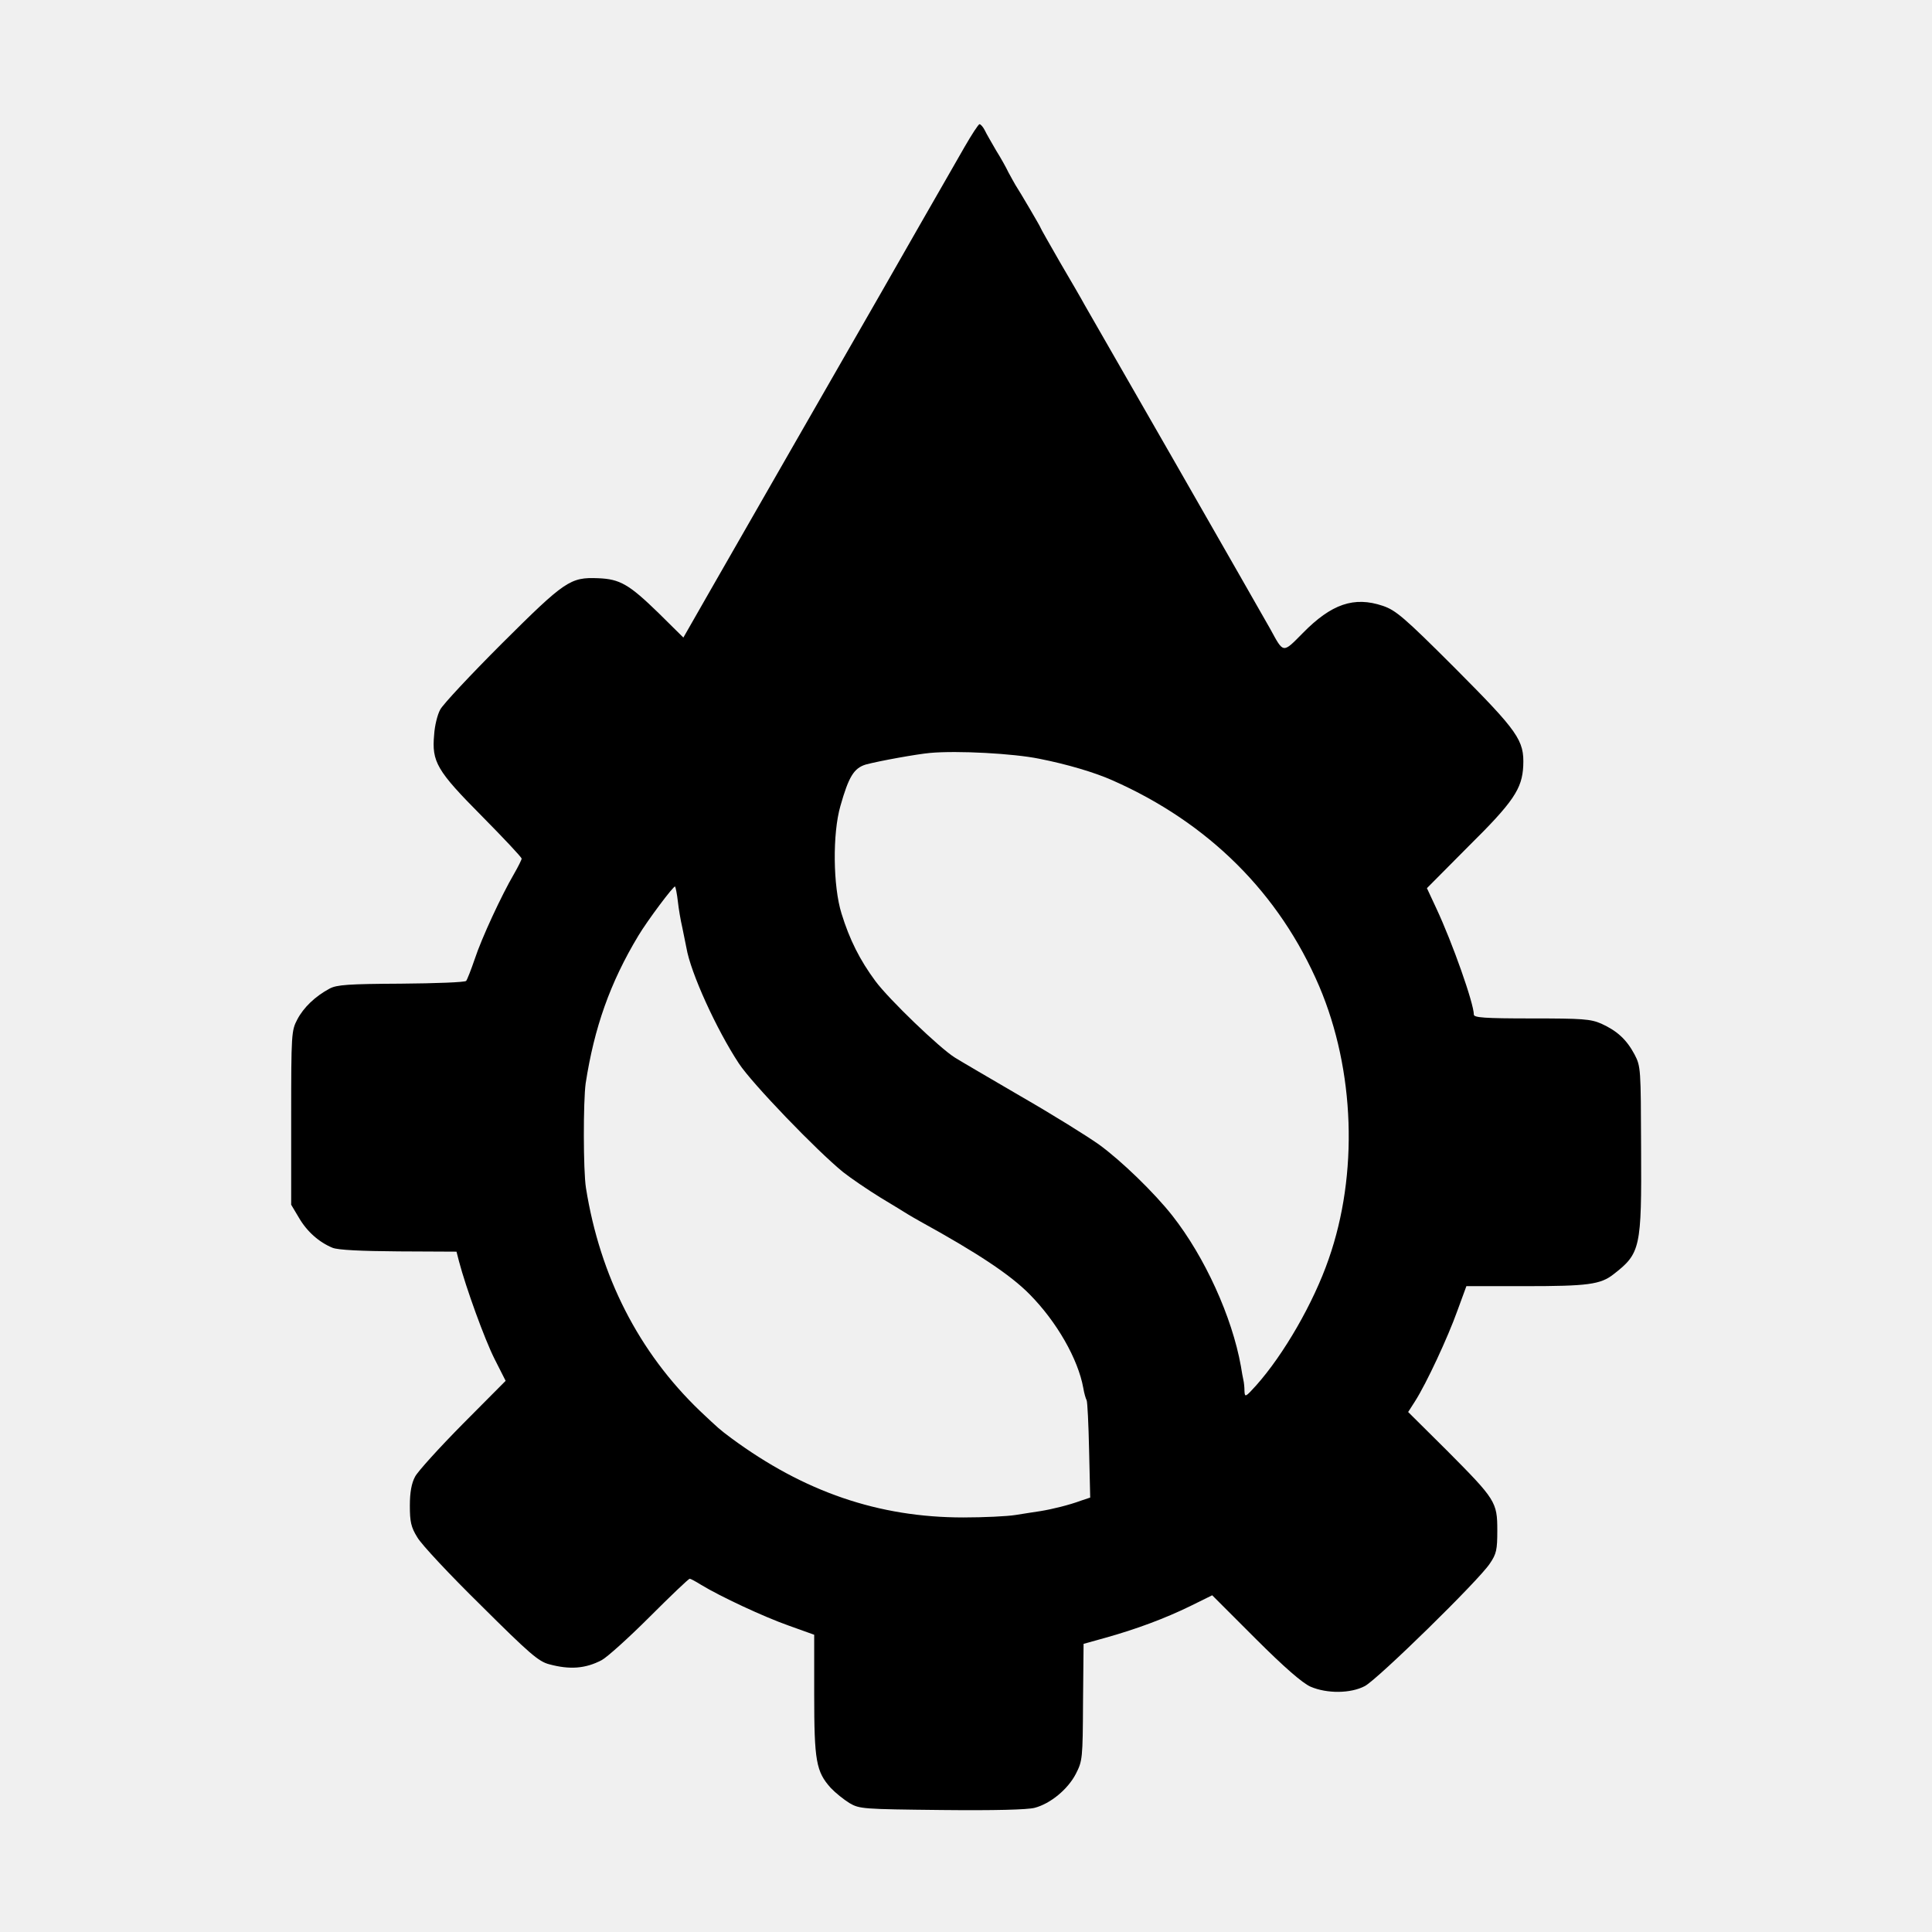
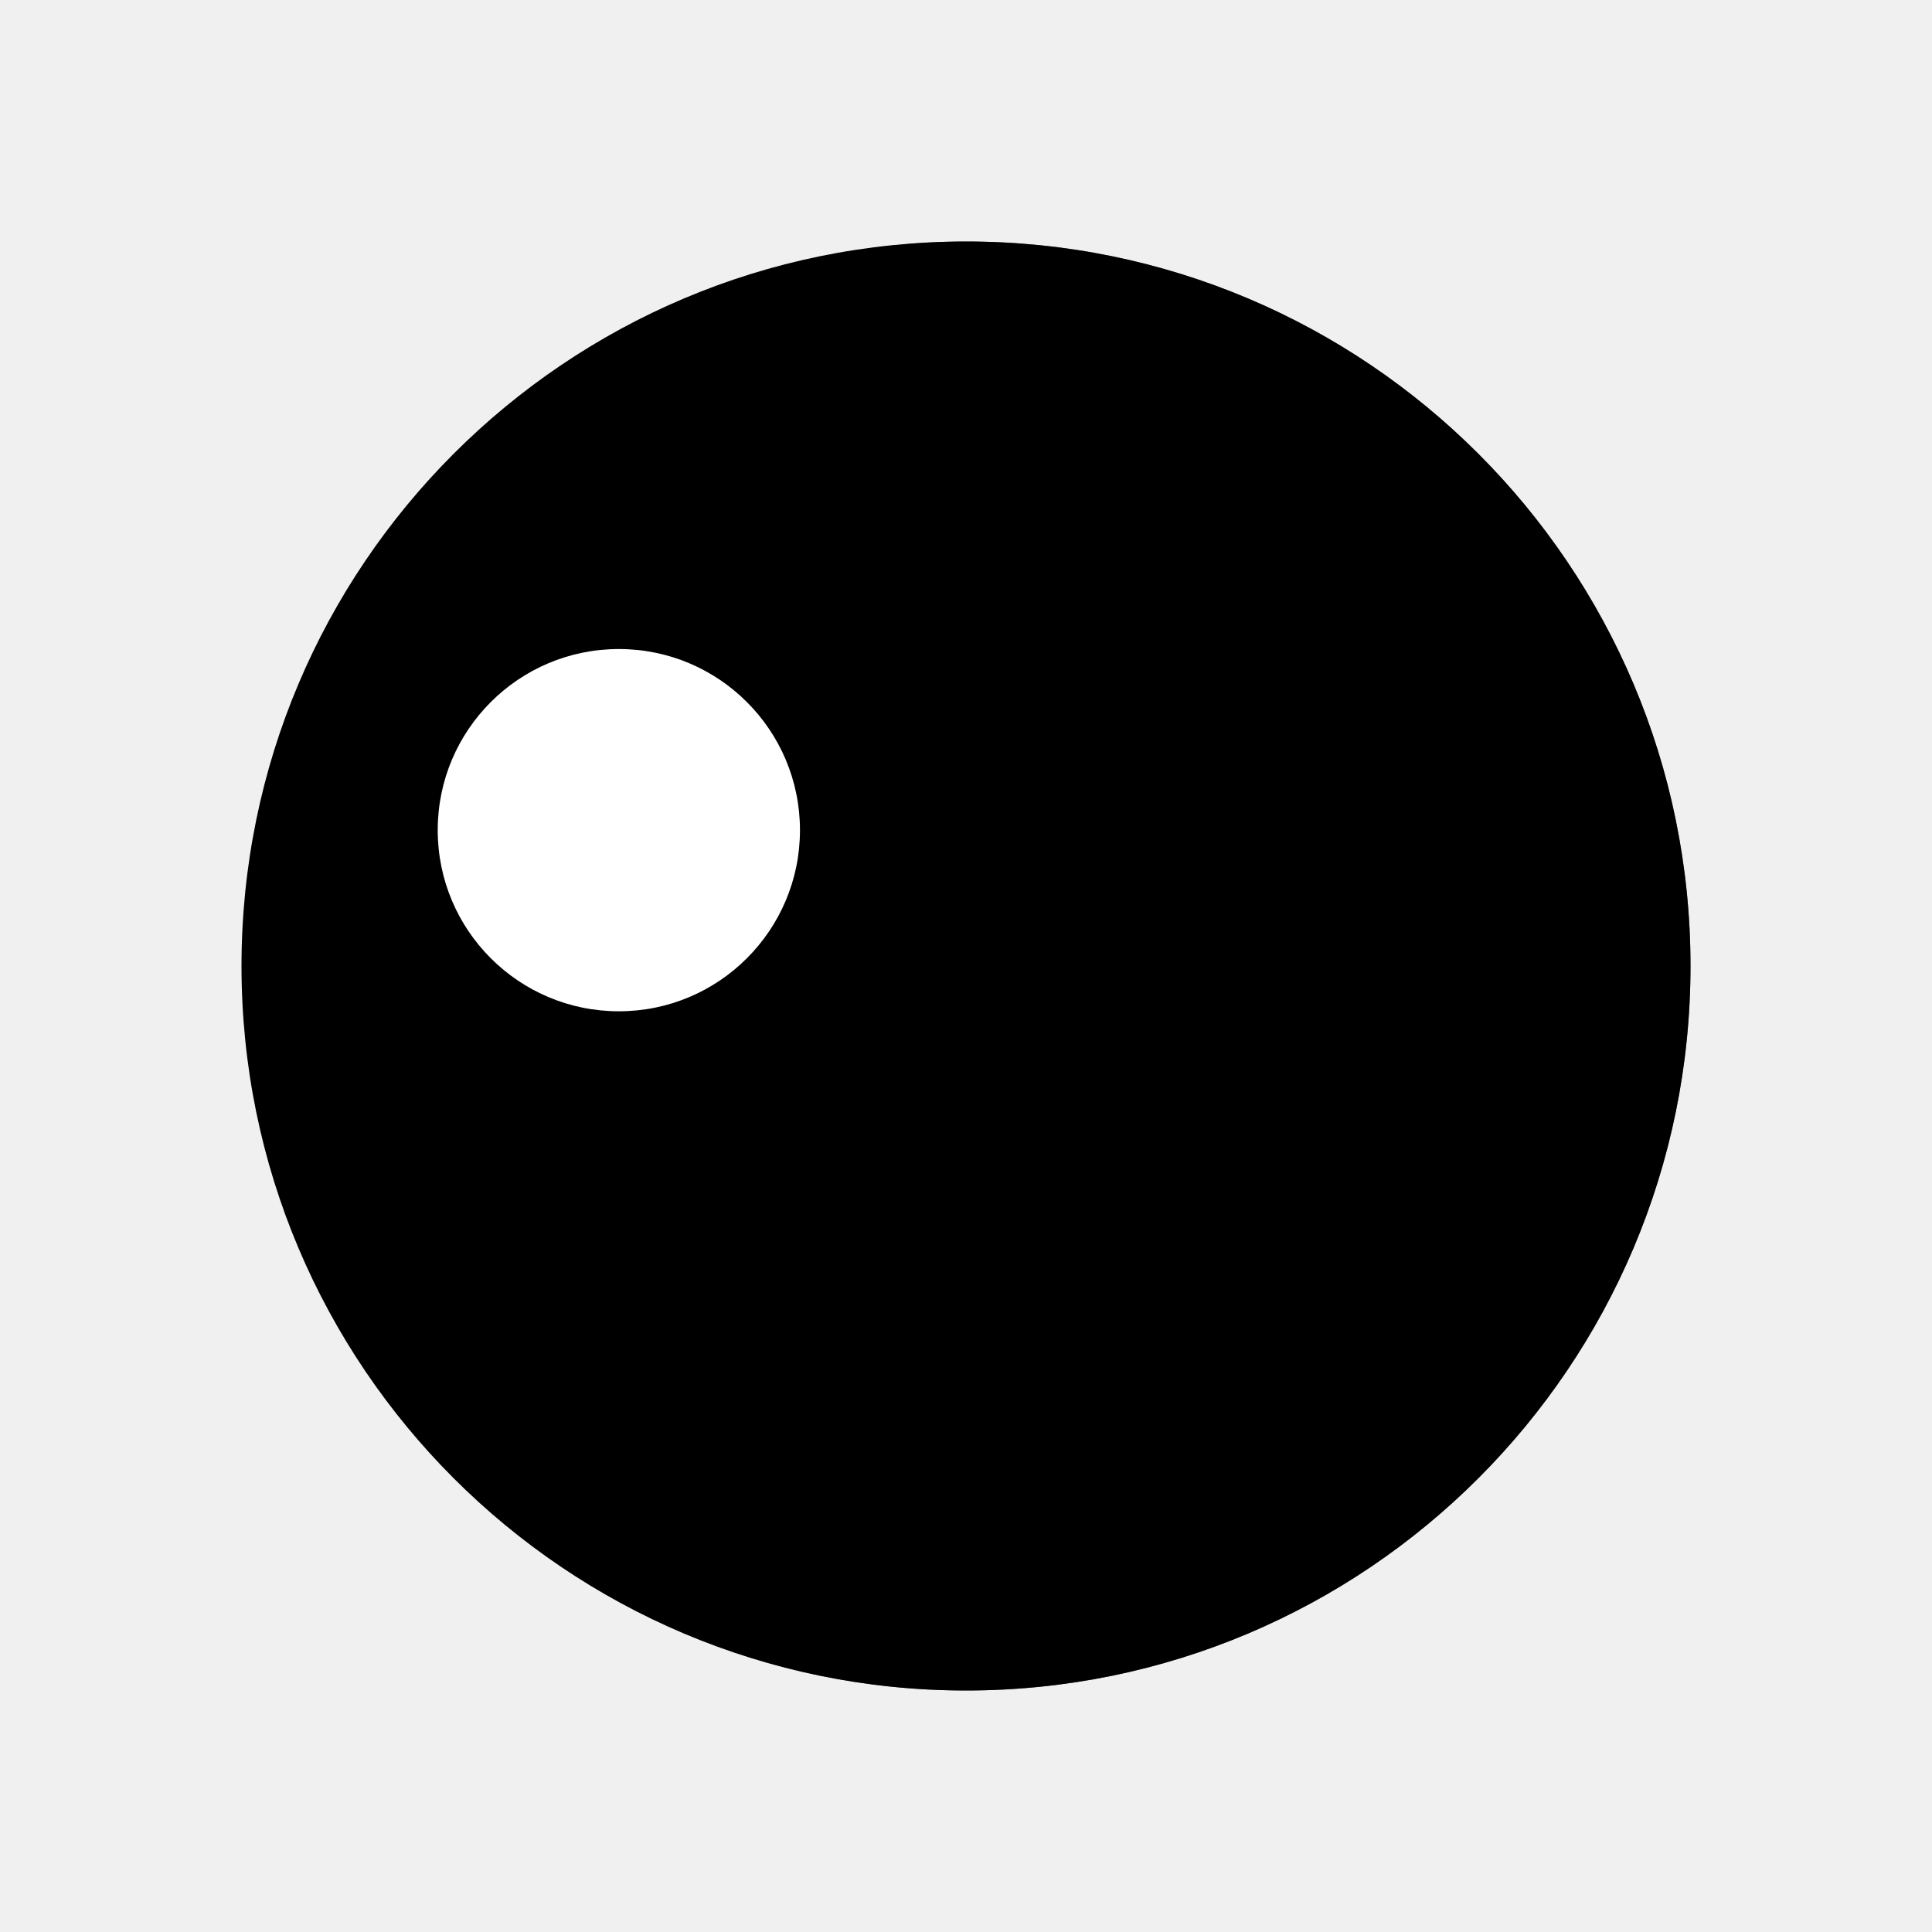
- <svg xmlns="http://www.w3.org/2000/svg" version="1.0" width="700pt" height="700pt" viewBox="0 0 700 700" preserveAspectRatio="xMidYMid meet">
-   <g transform="translate(0,700) scale(0.1,-0.1)" fill="#000000" stroke="none">
-     <path d="M3495 6468 c-26 -46 -100 -174 -164 -286 -64 -112 -127 -222 -140 -245 -101 -175 -542 -945 -619 -1079 l-96 -168 -90 89 c-107 104 -140 123 -219 126 -101 4 -120 -9 -348 -236 -114 -114 -215 -222 -224 -240 -10 -18 -20 -58 -22 -91 -9 -98 9 -130 173 -295 79 -80 144 -149 144 -154 0 -4 -13 -30 -28 -56 -45 -77 -117 -232 -142 -308 -13 -38 -27 -74 -31 -79 -4 -5 -110 -9 -236 -10 -192 -1 -233 -4 -259 -18 -52 -28 -94 -68 -117 -112 -21 -40 -22 -51 -22 -356 l0 -315 28 -47 c29 -50 73 -89 122 -109 20 -8 102 -12 240 -13 l209 -1 9 -35 c25 -95 93 -283 129 -354 l40 -79 -155 -156 c-85 -86 -163 -172 -173 -191 -13 -24 -19 -57 -19 -105 0 -58 4 -78 27 -115 14 -25 118 -136 230 -246 176 -175 209 -204 248 -214 74 -20 131 -16 190 15 19 10 97 80 173 156 77 77 142 139 146 139 3 0 22 -10 41 -22 69 -42 227 -116 318 -148 l92 -33 0 -217 c0 -240 7 -279 60 -338 17 -18 47 -42 68 -55 36 -21 47 -22 334 -25 191 -2 311 1 337 8 57 15 120 67 149 123 24 47 25 55 26 260 l2 211 79 22 c111 31 216 70 308 115 l79 39 156 -156 c106 -106 171 -162 200 -175 60 -26 146 -25 197 2 46 24 414 384 453 444 24 35 27 50 27 120 0 103 -6 112 -183 290 l-140 139 25 39 c42 66 119 232 153 327 l33 90 214 0 c225 0 272 6 319 43 98 76 102 95 100 457 -1 289 -1 296 -24 340 -29 54 -63 85 -120 111 -39 17 -68 19 -253 19 -171 0 -209 3 -209 14 0 40 -77 259 -136 385 l-34 73 150 151 c164 162 195 209 199 292 4 93 -18 124 -247 354 -186 186 -215 210 -262 226 -104 35 -186 7 -290 -99 -73 -74 -69 -74 -117 14 -17 30 -171 300 -343 600 -172 300 -321 559 -330 575 -9 17 -49 86 -89 154 -39 68 -71 124 -71 126 0 3 -74 129 -91 155 -5 8 -16 29 -25 45 -8 17 -28 53 -45 80 -16 28 -35 60 -41 73 -6 12 -15 22 -19 22 -4 0 -28 -37 -54 -82z m270 -2217 c102 -20 202 -50 265 -78 349 -154 606 -410 750 -747 129 -304 142 -680 34 -988 -55 -159 -163 -346 -263 -458 -38 -42 -41 -44 -42 -20 0 14 -2 32 -4 40 -2 8 -6 31 -9 50 -32 179 -131 396 -248 545 -66 84 -186 200 -266 258 -42 30 -169 109 -282 174 -113 66 -221 129 -240 141 -55 34 -239 211 -288 277 -57 77 -94 151 -123 245 -31 99 -33 290 -4 390 30 106 49 137 92 150 48 13 187 38 233 42 99 9 302 -2 395 -21z m-1309 -517 c3 -27 10 -69 16 -94 5 -25 12 -58 15 -74 15 -90 109 -296 190 -419 47 -72 283 -317 378 -394 28 -22 88 -63 135 -92 47 -28 92 -56 100 -61 8 -5 29 -17 45 -26 207 -114 326 -193 395 -263 99 -100 176 -235 195 -340 3 -19 9 -39 12 -44 3 -5 7 -87 9 -181 l4 -172 -33 -11 c-43 -16 -104 -31 -147 -38 -19 -3 -60 -9 -90 -14 -30 -5 -116 -9 -190 -9 -307 0 -577 93 -840 287 -43 32 -45 34 -114 99 -222 213 -362 488 -413 808 -10 63 -10 314 -1 379 31 201 88 364 191 535 33 55 128 182 133 178 2 -3 7 -27 10 -54z" />
-   </g>
+ <svg xmlns="http://www.w3.org/2000/svg" width="64" height="64" viewBox="0 0 64 64" fill="none">
+   <path d="M32 8C18.745 8 8 18.745 8 32C8 45.255 18.745 56 32 56C45.255 56 56 45.255 56 32C56 18.745 45.255 8 32 8Z" fill="#000000" />
+   <path d="M32 8C45.255 8 56 18.745 56 32C56 45.255 45.255 56 32 56C27.29 56 22.959 54.639 19.317 52.29C27.109 50.835 33.006 43.994 33.006 35.783C33.006 26.518 25.494 19.006 16.229 19.006C14.623 19.006 13.071 19.231 11.601 19.652C15.934 12.723 23.622 8 32 8Z" fill="#000000" fill-opacity="0.56" />
+   <path d="M49 29.791C49 39.772 40.789 47.729 30.792 47.729C23.141 47.729 16.593 43.001 13.91 36.313C15.462 37.195 17.256 37.7 19.167 37.7C25.03 37.7 29.783 32.947 29.783 27.084C29.783 21.796 25.916 17.409 20.856 16.598C23.682 14.956 26.969 14 30.479 14C40.603 14 49 22.224 49 32.348V29.791Z" fill="#000000" />
+   <circle cx="20.5" cy="27.5" r="6" fill="#FFFFFF" />
+   <circle cx="39" cy="36" r="6" fill="#000000" />
</svg>
